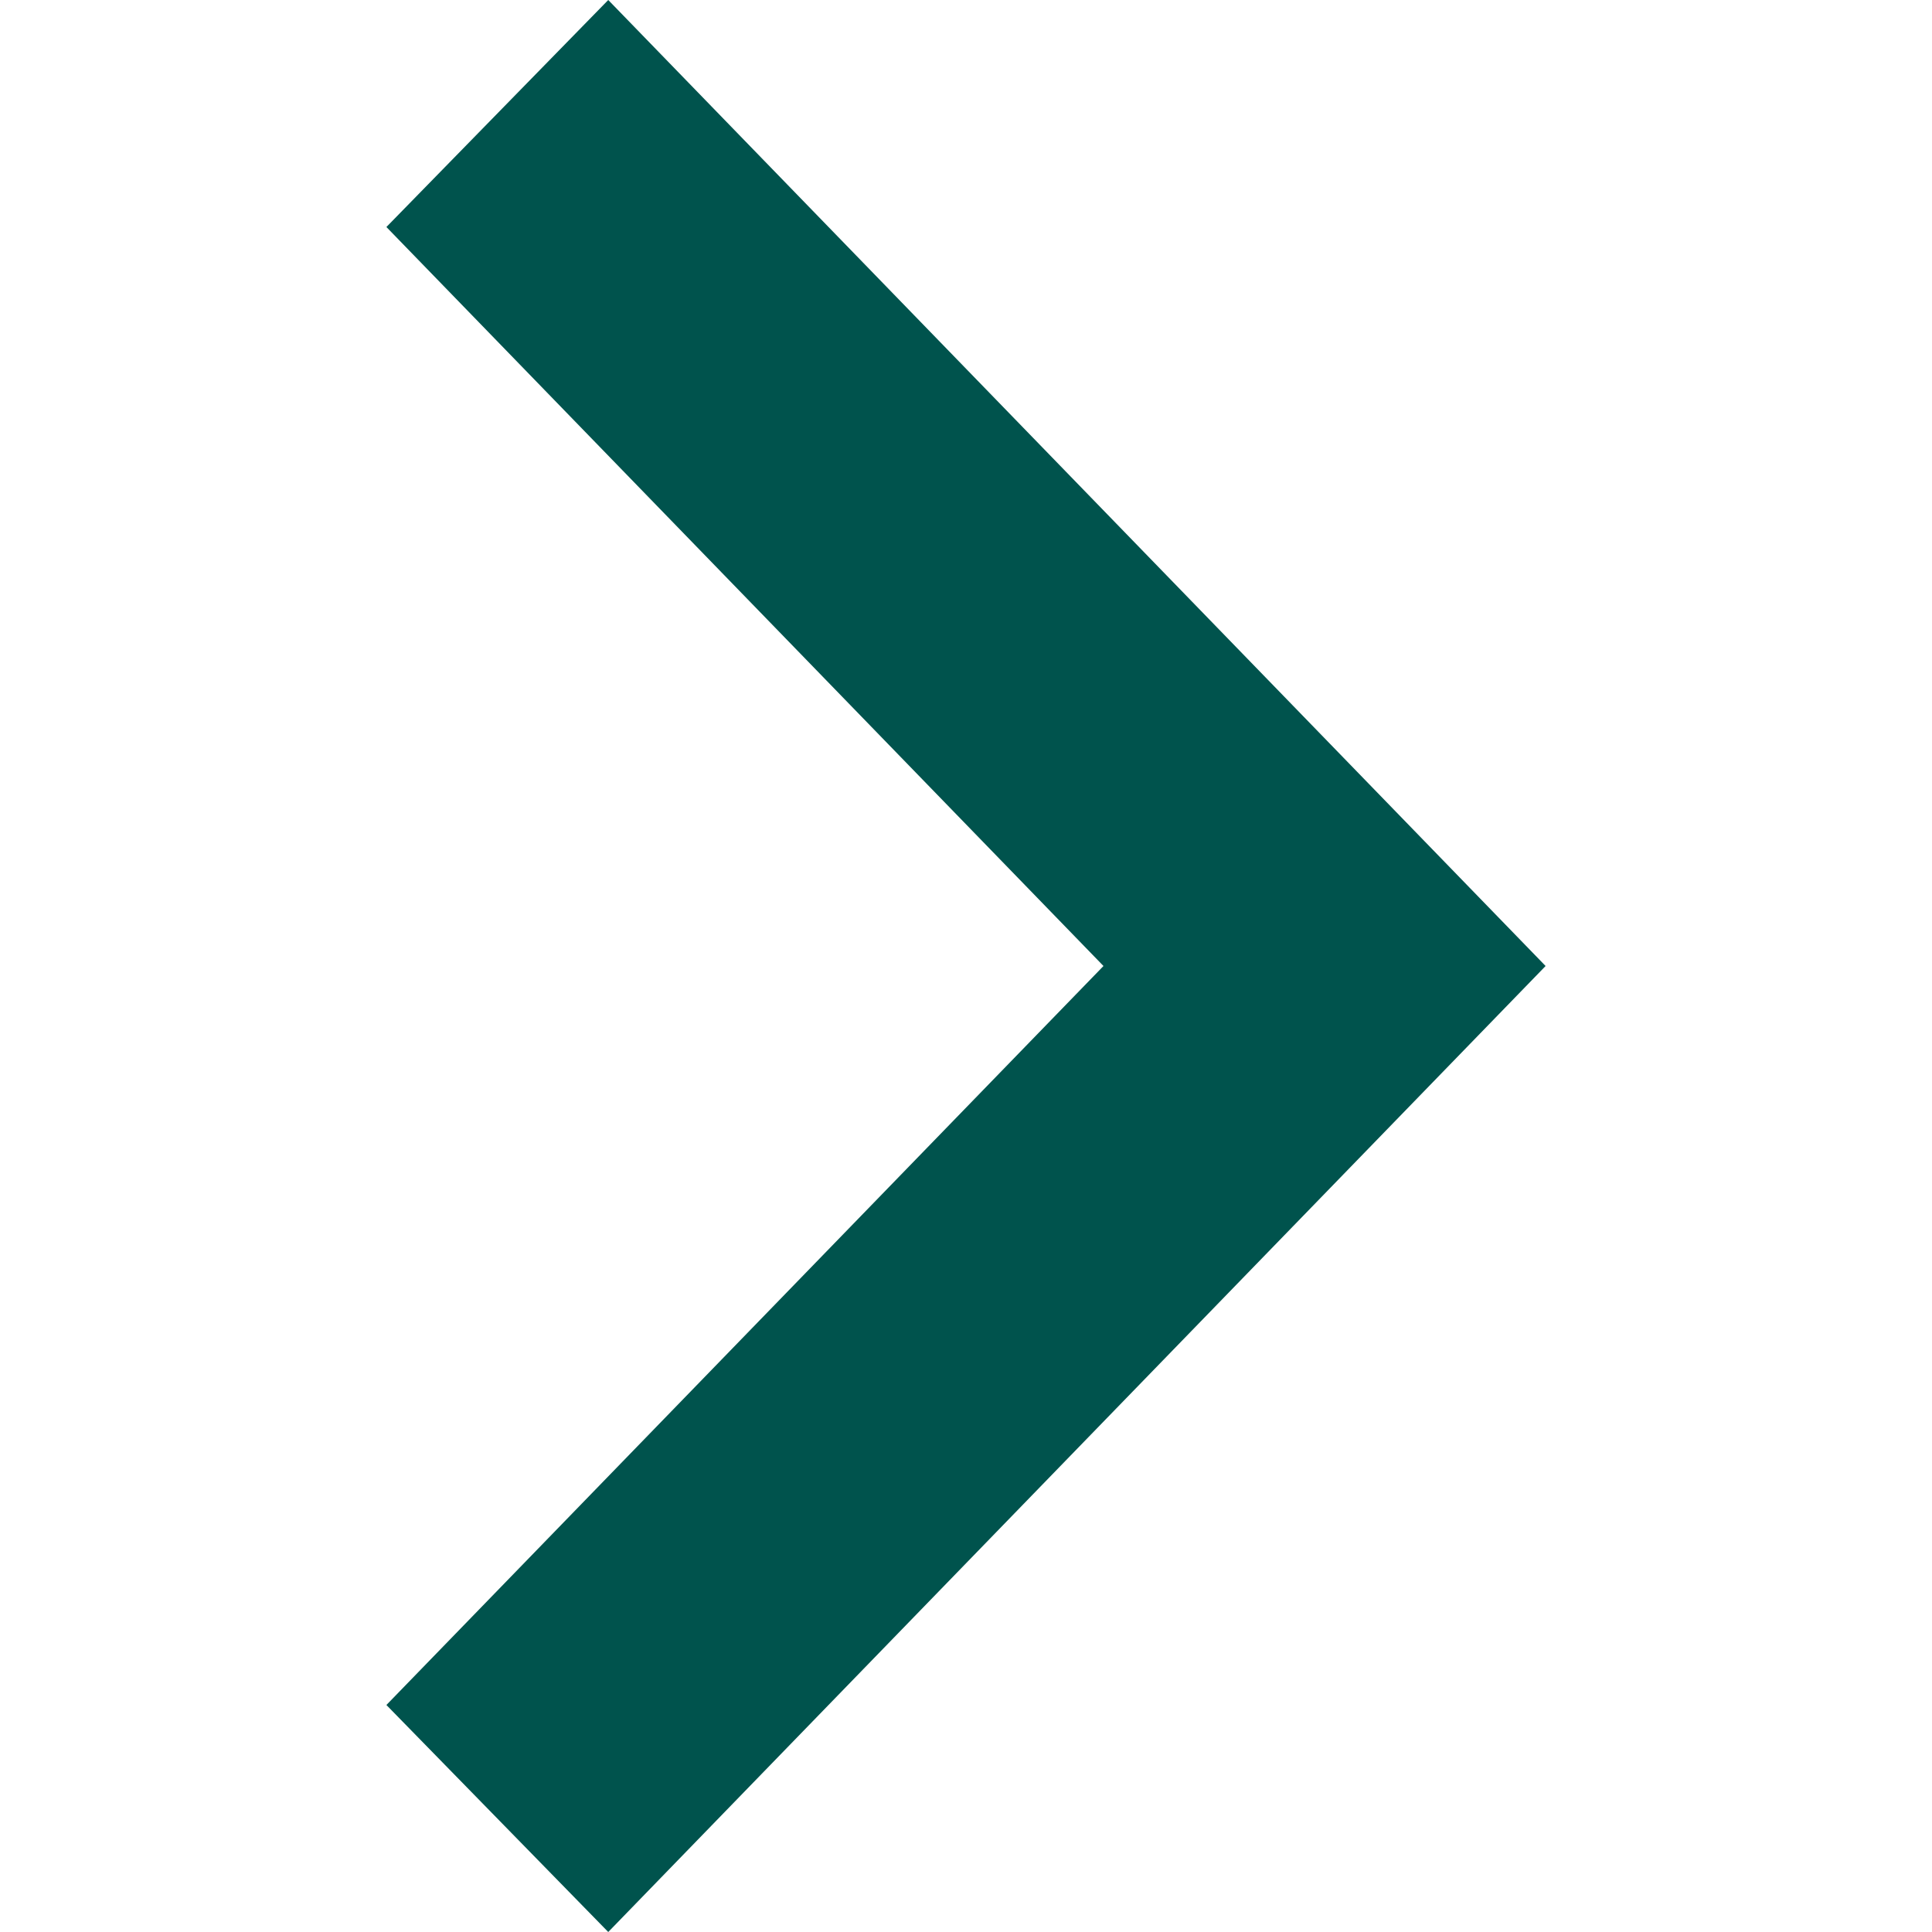
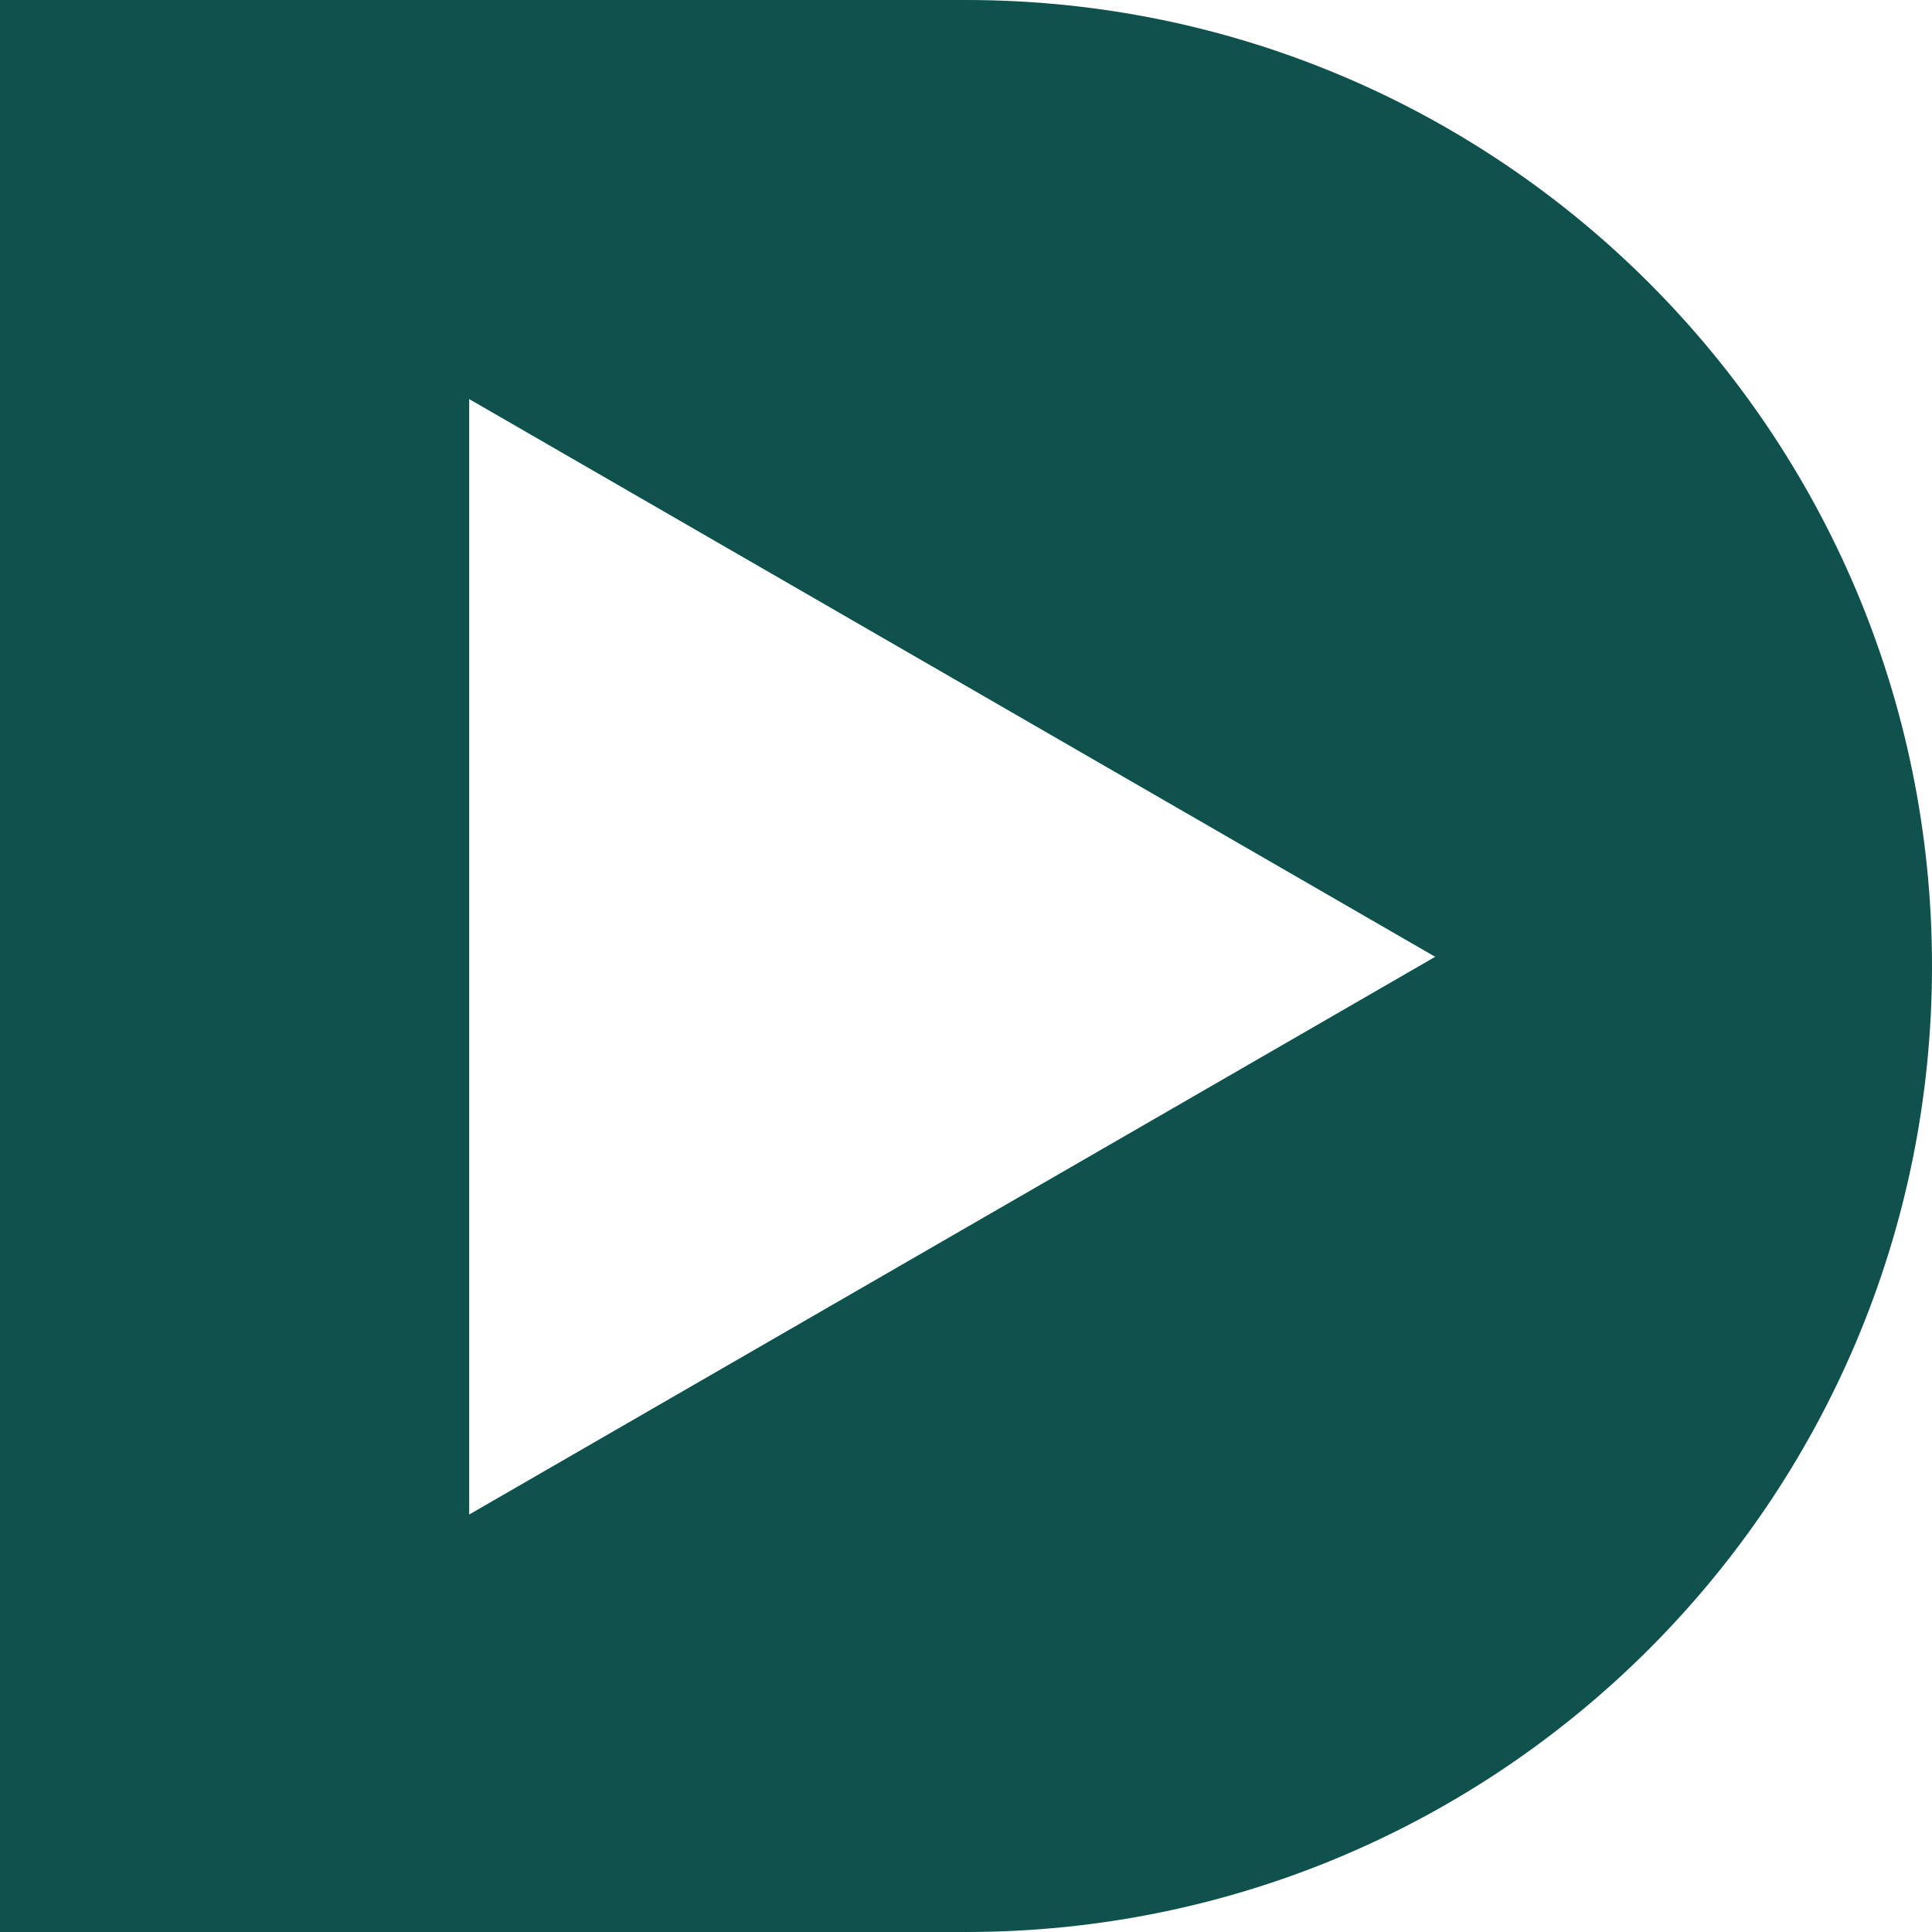
- <svg xmlns="http://www.w3.org/2000/svg" width="100" height="100" viewBox="0 0 100 100" fill="none">
-   <path d="M20 88.25L57.116 50L20 11.75L31.483 0L80 50L31.483 100L20 88.25Z" fill="#00534D" />
+ <svg xmlns="http://www.w3.org/2000/svg" width="105" height="105" viewBox="0 0 105 105" fill="none">
+   <path fill-rule="evenodd" clip-rule="evenodd" d="M52.5 105C81.495 105 105 81.495 105 52.5C105 23.505 81.495 0 52.5 0L0 0L0 105L52.5 105ZM25.5 82.311L78 52L25.5 21.689L25.5 82.311Z" fill="#0F524D" />
</svg>
